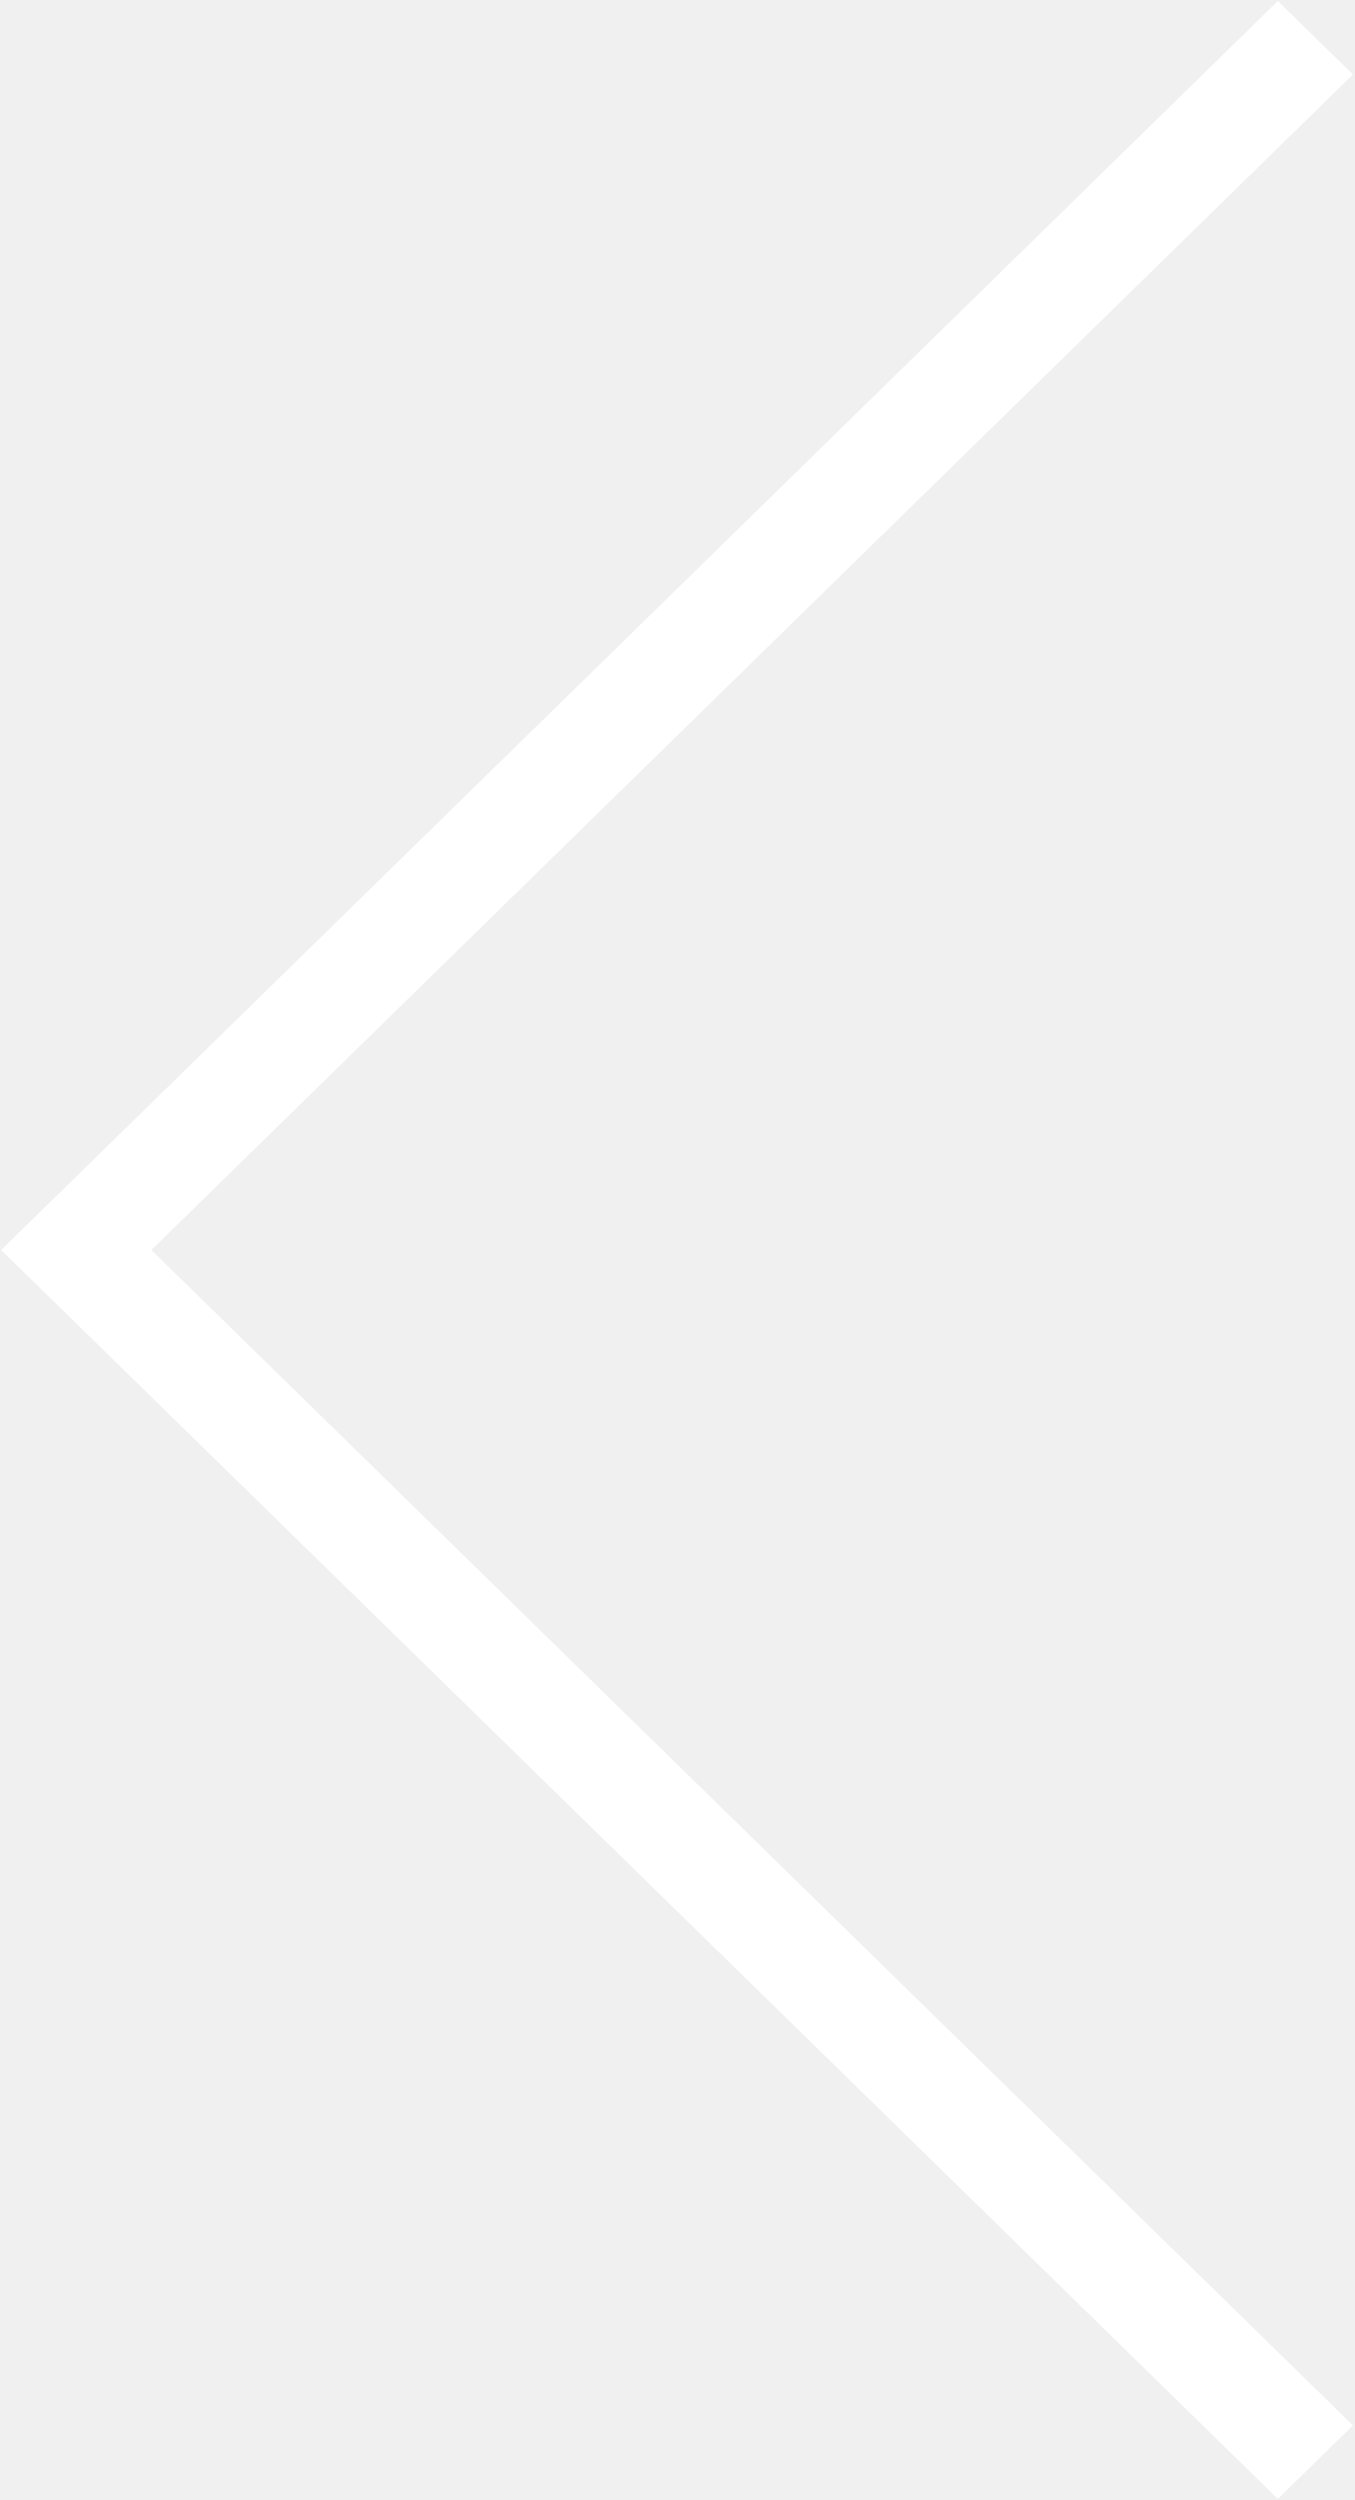
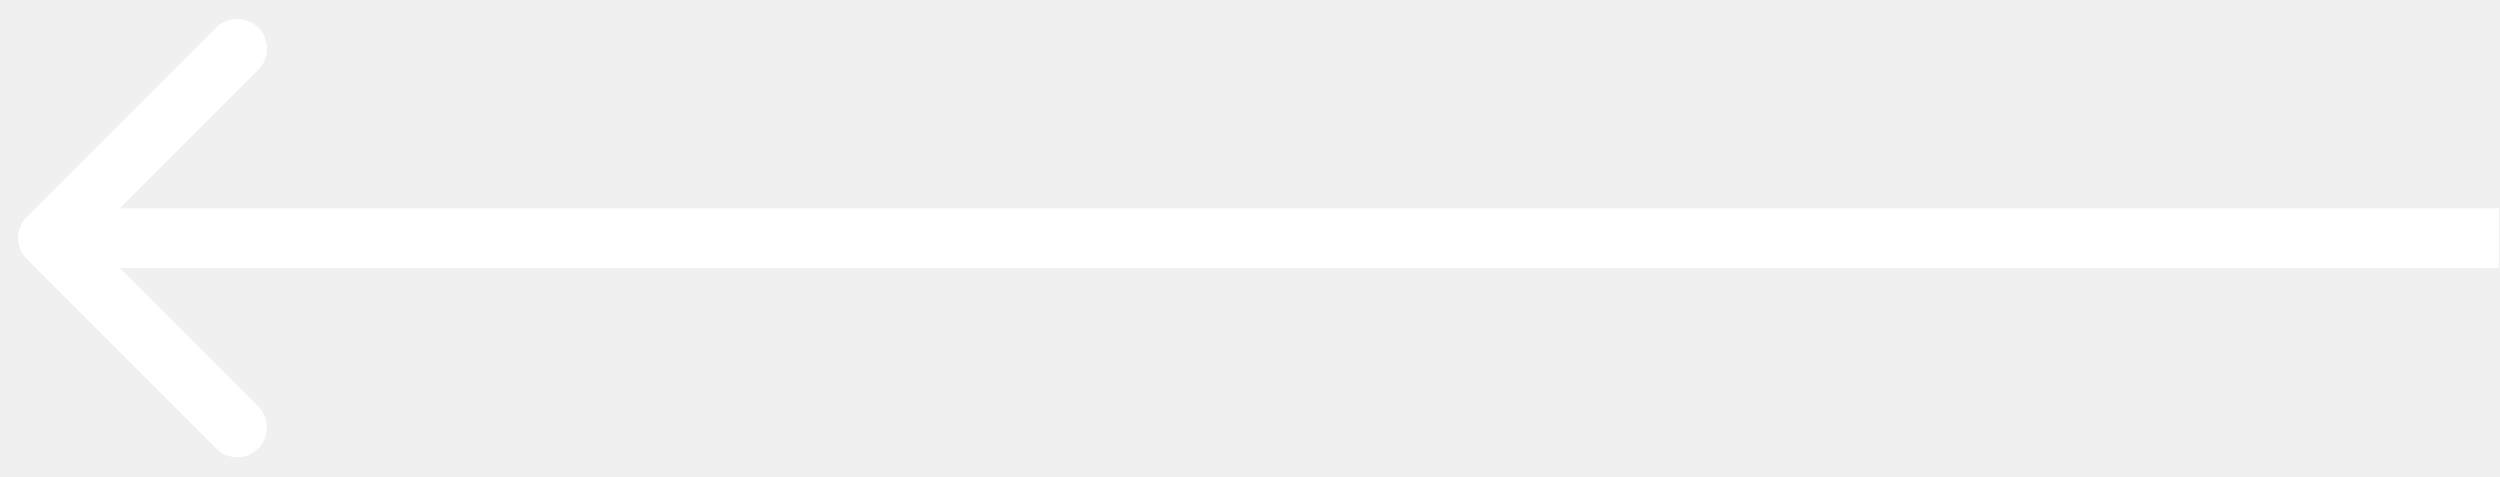
- <svg xmlns="http://www.w3.org/2000/svg" width="13px" height="24px">
-   <path fill-rule="evenodd" fill="#fff" d="M1.453,12.000 L12.988,23.284 L12.267,23.989 L0.732,12.705 L0.011,12.000 L0.732,11.295 L12.267,0.010 L12.988,0.715 L1.453,12.000 Z" />
+ <svg xmlns="http://www.w3.org/2000/svg" width="42" height="8" viewBox="0 0 42 8" fill="none">
+   <path d="M0.45 3.646C0.255 3.842 0.255 4.158 0.45 4.354L3.632 7.536C3.827 7.731 4.144 7.731 4.339 7.536C4.534 7.34 4.534 7.024 4.339 6.828L1.511 4L4.339 1.172C4.534 0.976 4.534 0.66 4.339 0.464C4.144 0.269 3.827 0.269 3.632 0.464L0.45 3.646ZM41.982 3.5L21.393 3.5L21.393 4.5L41.982 4.5L41.982 3.5ZM21.393 3.5L0.803 3.5L0.803 4.5L21.393 4.5L21.393 3.5Z" fill="white" />
</svg>
